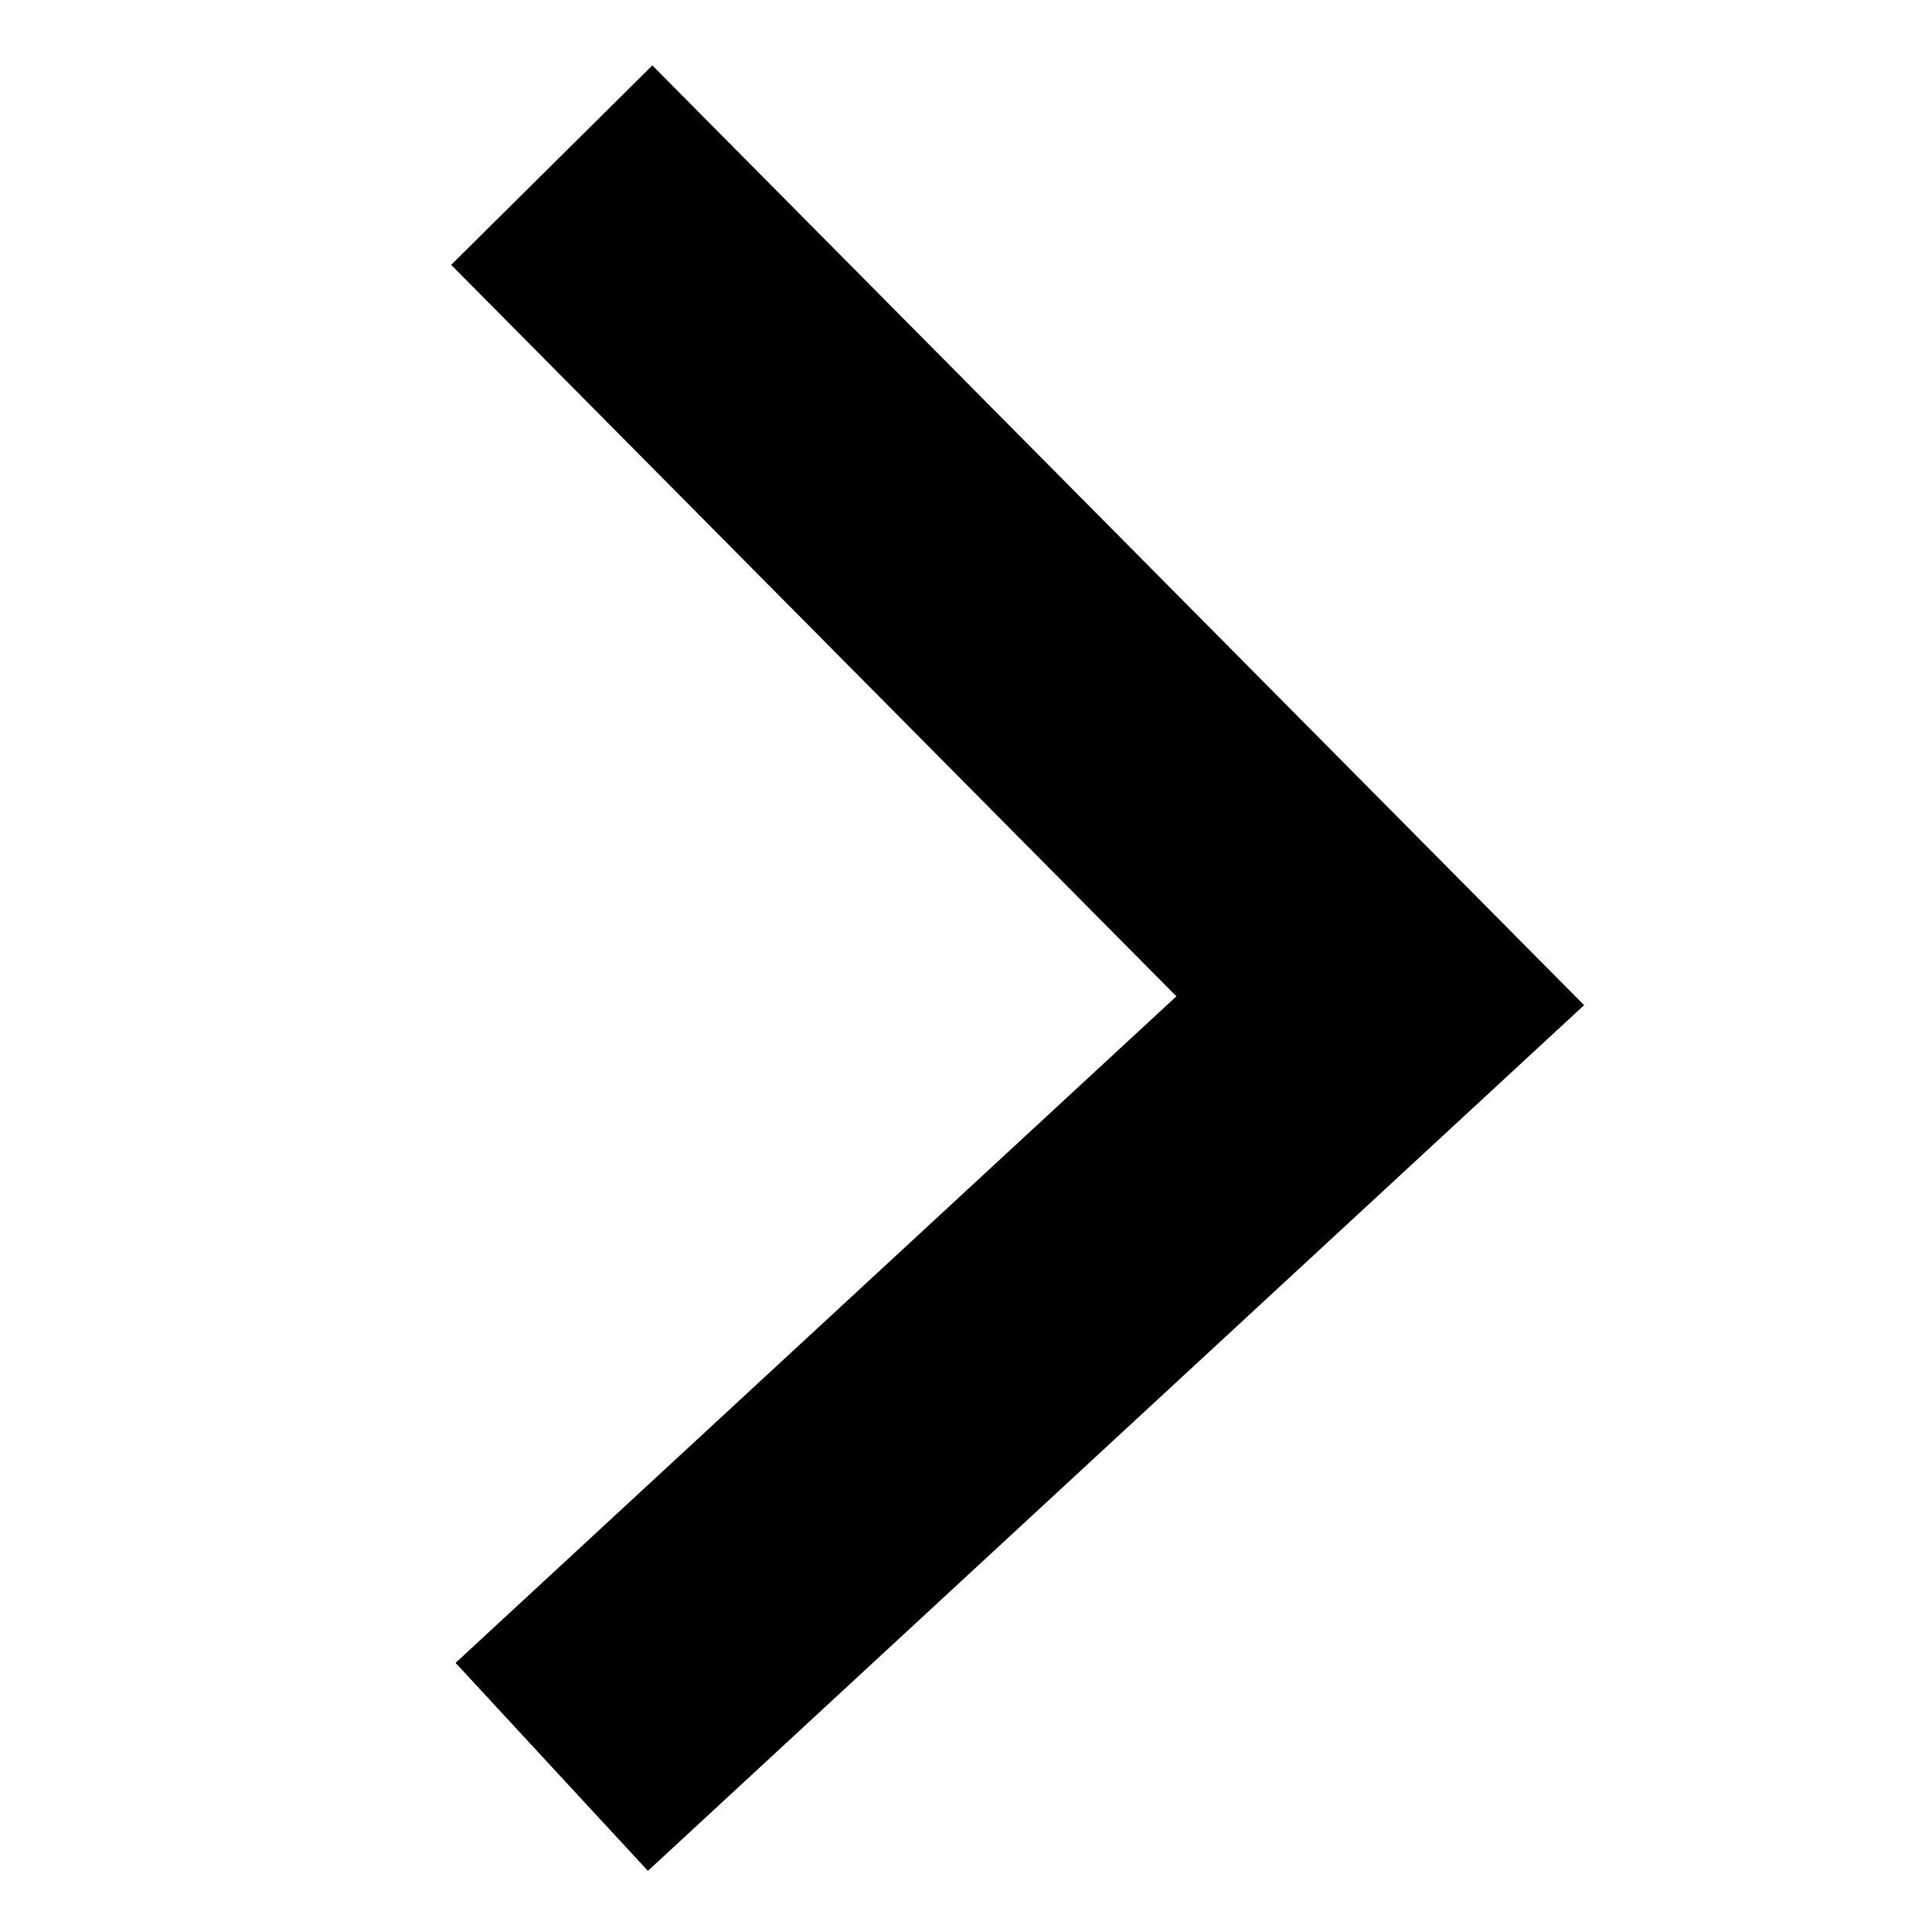
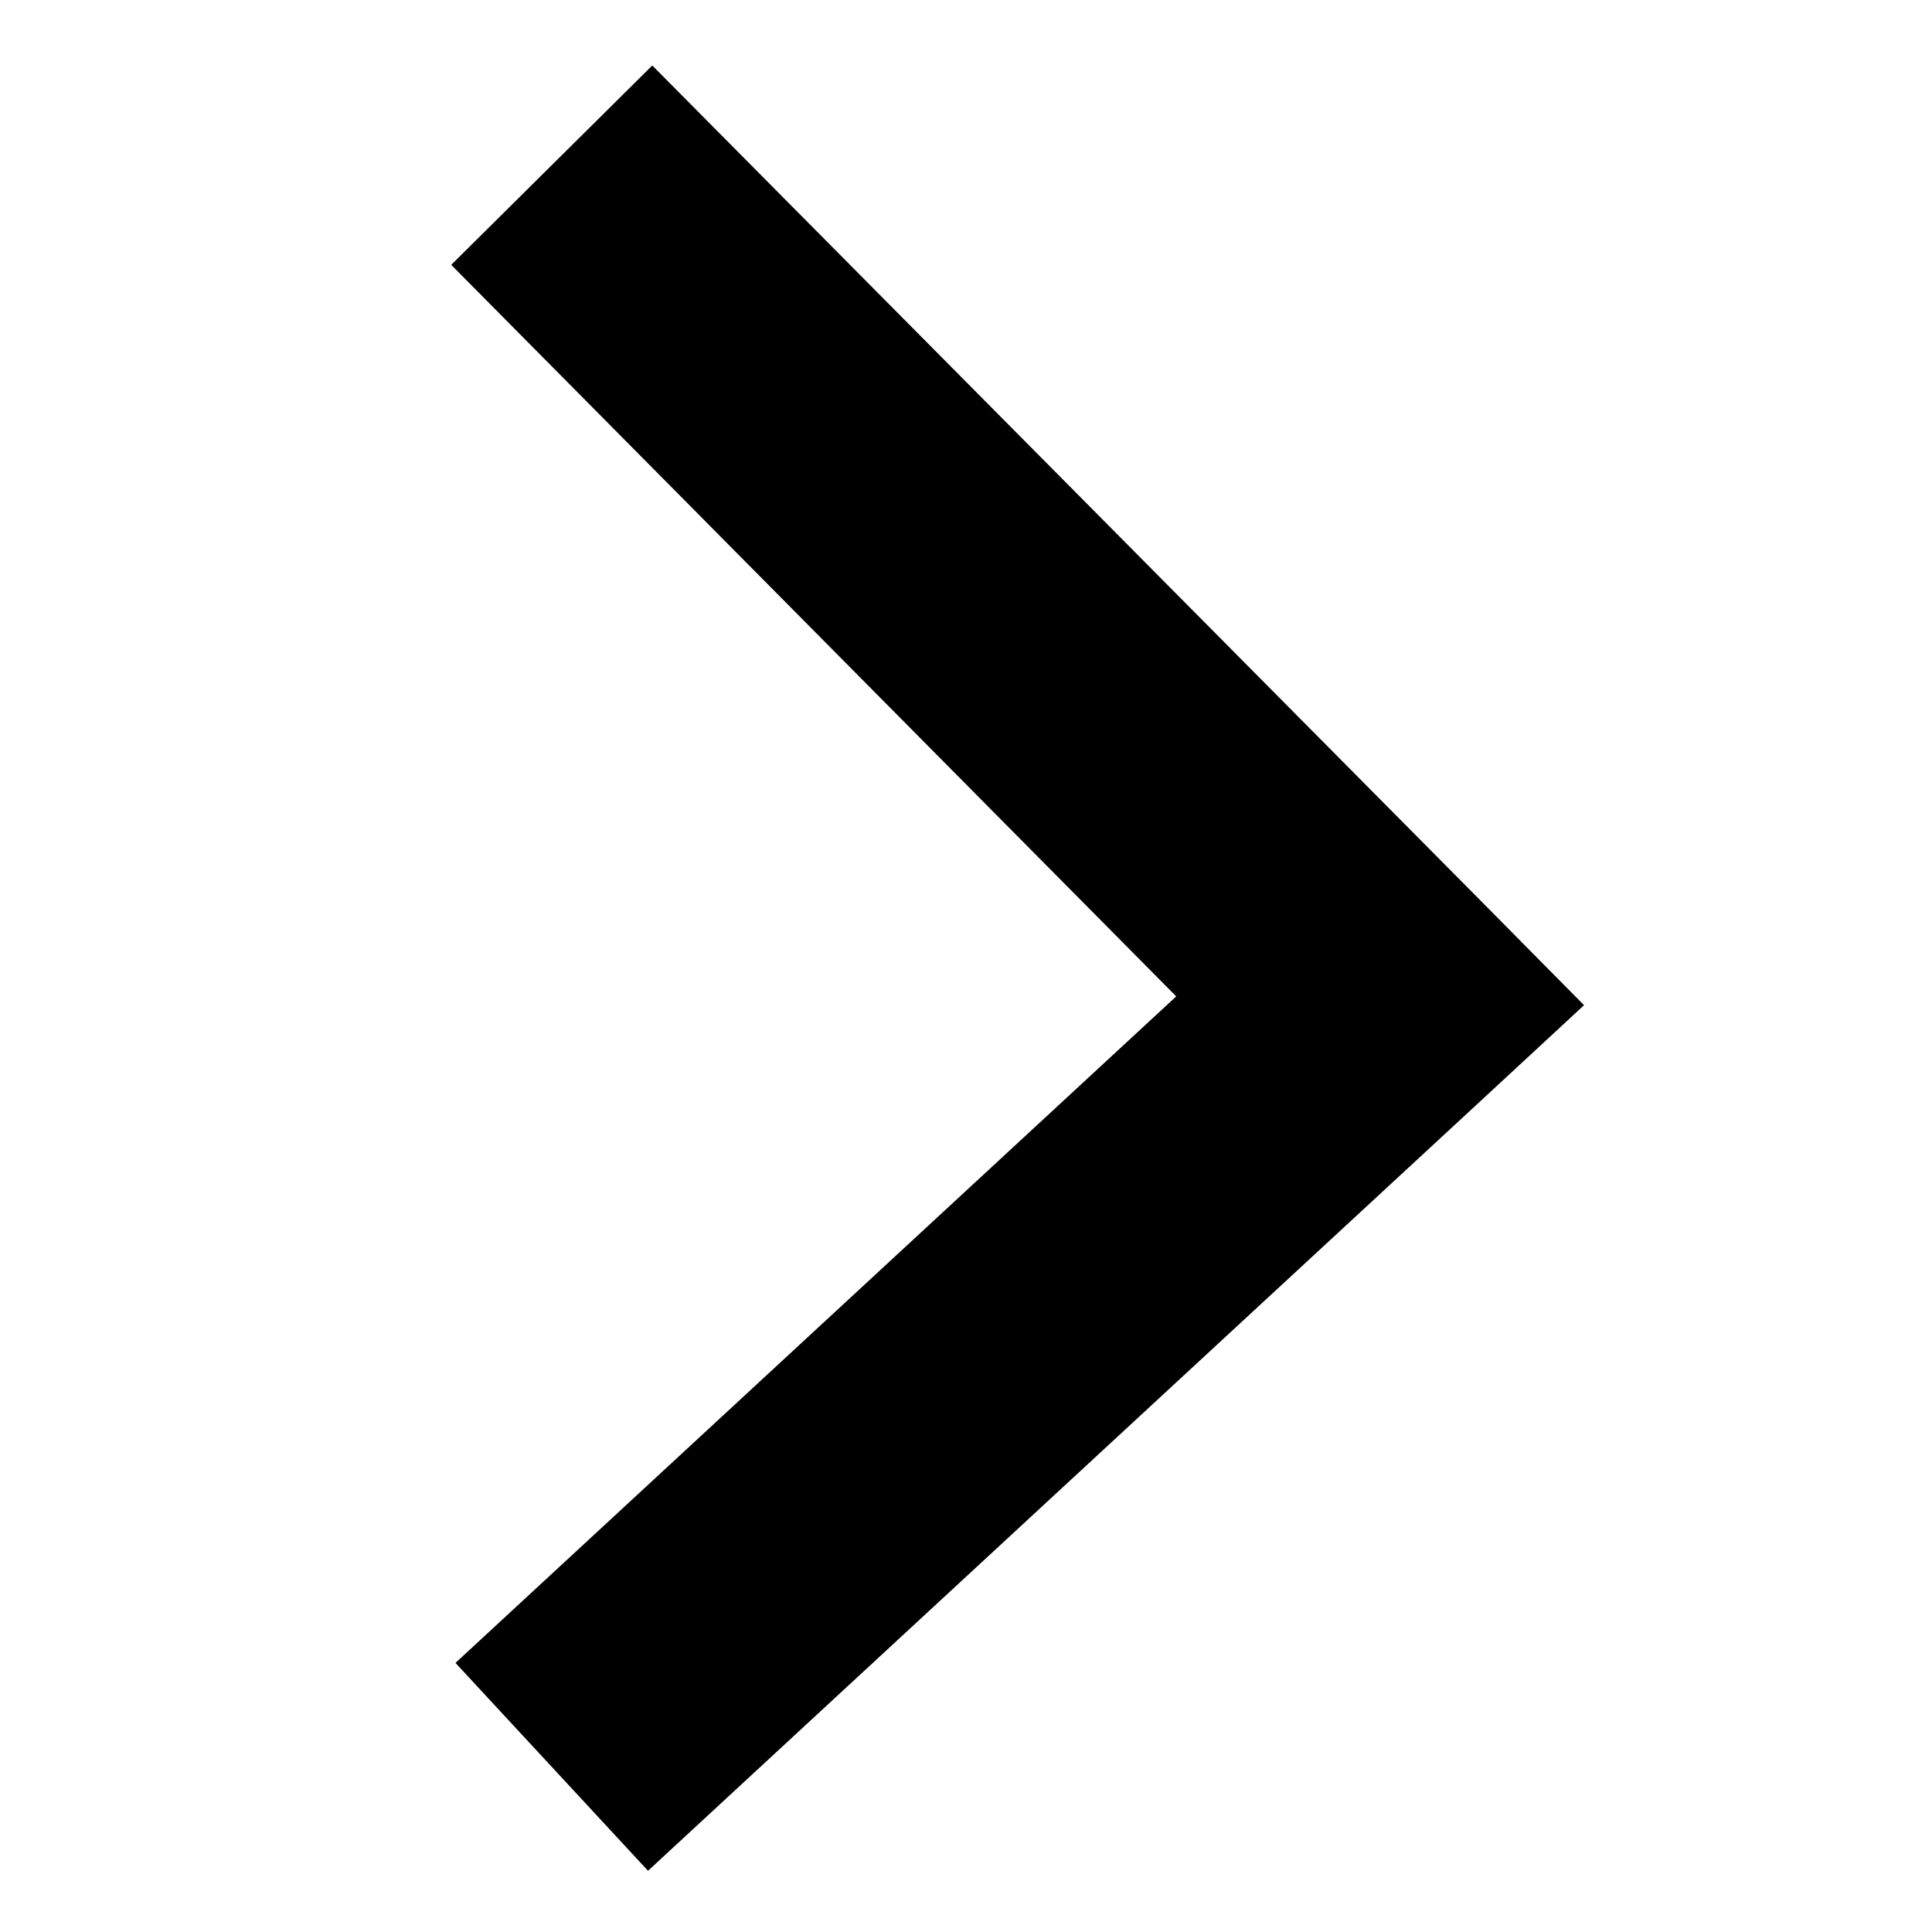
<svg xmlns="http://www.w3.org/2000/svg" width="212.598" height="212.598" id="svg2" version="1.1">
  <defs id="defs4">
    <filter id="filter3863" width="1.5" height="1.5" x="-0.25" y="-0.25" color-interpolation-filters="sRGB">
      <feGaussianBlur id="feGaussianBlur3865" in="SourceAlpha" stdDeviation="2" result="blur" />
      <feColorMatrix id="feColorMatrix3867" result="bluralpha" type="matrix" values="1 0 0 0 0 0 1 0 0 0 0 0 1 0 0 0 0 0 0.5 0 " />
      <feOffset id="feOffset3869" in="bluralpha" dx="10" dy="10" result="offsetBlur" />
      <feMerge id="feMerge3871" result="fbSourceGraphic">
        <feMergeNode id="feMergeNode3873" in="offsetBlur" />
        <feMergeNode id="feMergeNode3875" in="SourceGraphic" />
      </feMerge>
      <feColorMatrix result="fbSourceGraphicAlpha" in="fbSourceGraphic" values="0 0 0 -1 0 0 0 0 -1 0 0 0 0 -1 0 0 0 0 1 0" id="feColorMatrix3891" />
      <feGaussianBlur id="feGaussianBlur3893" in="fbSourceGraphicAlpha" stdDeviation="2" result="blur" />
      <feColorMatrix id="feColorMatrix3895" result="bluralpha" type="matrix" values="1 0 0 0 0 0 1 0 0 0 0 0 1 0 0 0 0 0 0.5 0 " />
      <feOffset id="feOffset3897" in="bluralpha" dx="10" dy="10" result="offsetBlur" />
      <feMerge id="feMerge3899">
        <feMergeNode id="feMergeNode3901" in="offsetBlur" />
        <feMergeNode id="feMergeNode3903" in="fbSourceGraphic" />
      </feMerge>
    </filter>
    <filter id="filter3877" width="1.5" height="1.5" x="-0.25" y="-0.25" color-interpolation-filters="sRGB">
      <feGaussianBlur id="feGaussianBlur3879" in="SourceAlpha" stdDeviation="2" result="blur" />
      <feColorMatrix id="feColorMatrix3881" result="bluralpha" type="matrix" values="1 0 0 0 0 0 1 0 0 0 0 0 1 0 0 0 0 0 0.5 0 " />
      <feOffset id="feOffset3883" in="bluralpha" dx="10" dy="10" result="offsetBlur" />
      <feMerge id="feMerge3885" result="fbSourceGraphic">
        <feMergeNode id="feMergeNode3887" in="offsetBlur" />
        <feMergeNode id="feMergeNode3889" in="SourceGraphic" />
      </feMerge>
      <feColorMatrix result="fbSourceGraphicAlpha" in="fbSourceGraphic" values="0 0 0 -1 0 0 0 0 -1 0 0 0 0 -1 0 0 0 0 1 0" id="feColorMatrix3905" />
      <feGaussianBlur id="feGaussianBlur3907" in="fbSourceGraphicAlpha" stdDeviation="2" result="blur" />
      <feColorMatrix id="feColorMatrix3909" result="bluralpha" type="matrix" values="1 0 0 0 0 0 1 0 0 0 0 0 1 0 0 0 0 0 0.5 0 " />
      <feOffset id="feOffset3911" in="bluralpha" dx="10" dy="10" result="offsetBlur" />
      <feMerge id="feMerge3913">
        <feMergeNode id="feMergeNode3915" in="offsetBlur" />
        <feMergeNode id="feMergeNode3917" in="fbSourceGraphic" />
      </feMerge>
    </filter>
  </defs>
  <g id="layer1" transform="translate(-342.6921,-316.2326)">
-     <path id="path3777" d="m 403.407,334.404 91.168,91.951 -91.168,84.304" style="fill:none;stroke:#000000;stroke-width:31.174;stroke-linecap:butt;stroke-linejoin:miter;stroke-miterlimit:4;stroke-opacity:1;stroke-dasharray:none" />
+     <path style="font-size:medium;font-style:normal;font-variant:normal;font-weight:normal;font-stretch:normal;text-indent:0;text-align:start;text-decoration:none;line-height:normal;letter-spacing:normal;word-spacing:normal;text-transform:none;direction:ltr;block-progression:tb;writing-mode:lr-tb;text-anchor:start;baseline-shift:baseline;color:#000000;fill:#000000;fill-opacity:1;stroke:none;stroke-width:31.174;marker:none;visibility:visible;display:inline;overflow:visible;enable-background:accumulate;font-family:Sans;-inkscape-font-specification:Sans" d="m 414.469,323.438 -22.125,21.938 79.781,80.5 -79.312,73.344 L 414,522.094 505.156,437.812 517,426.844 505.656,415.375 414.469,323.438 z" id="path3777" />
  </g>
</svg>
